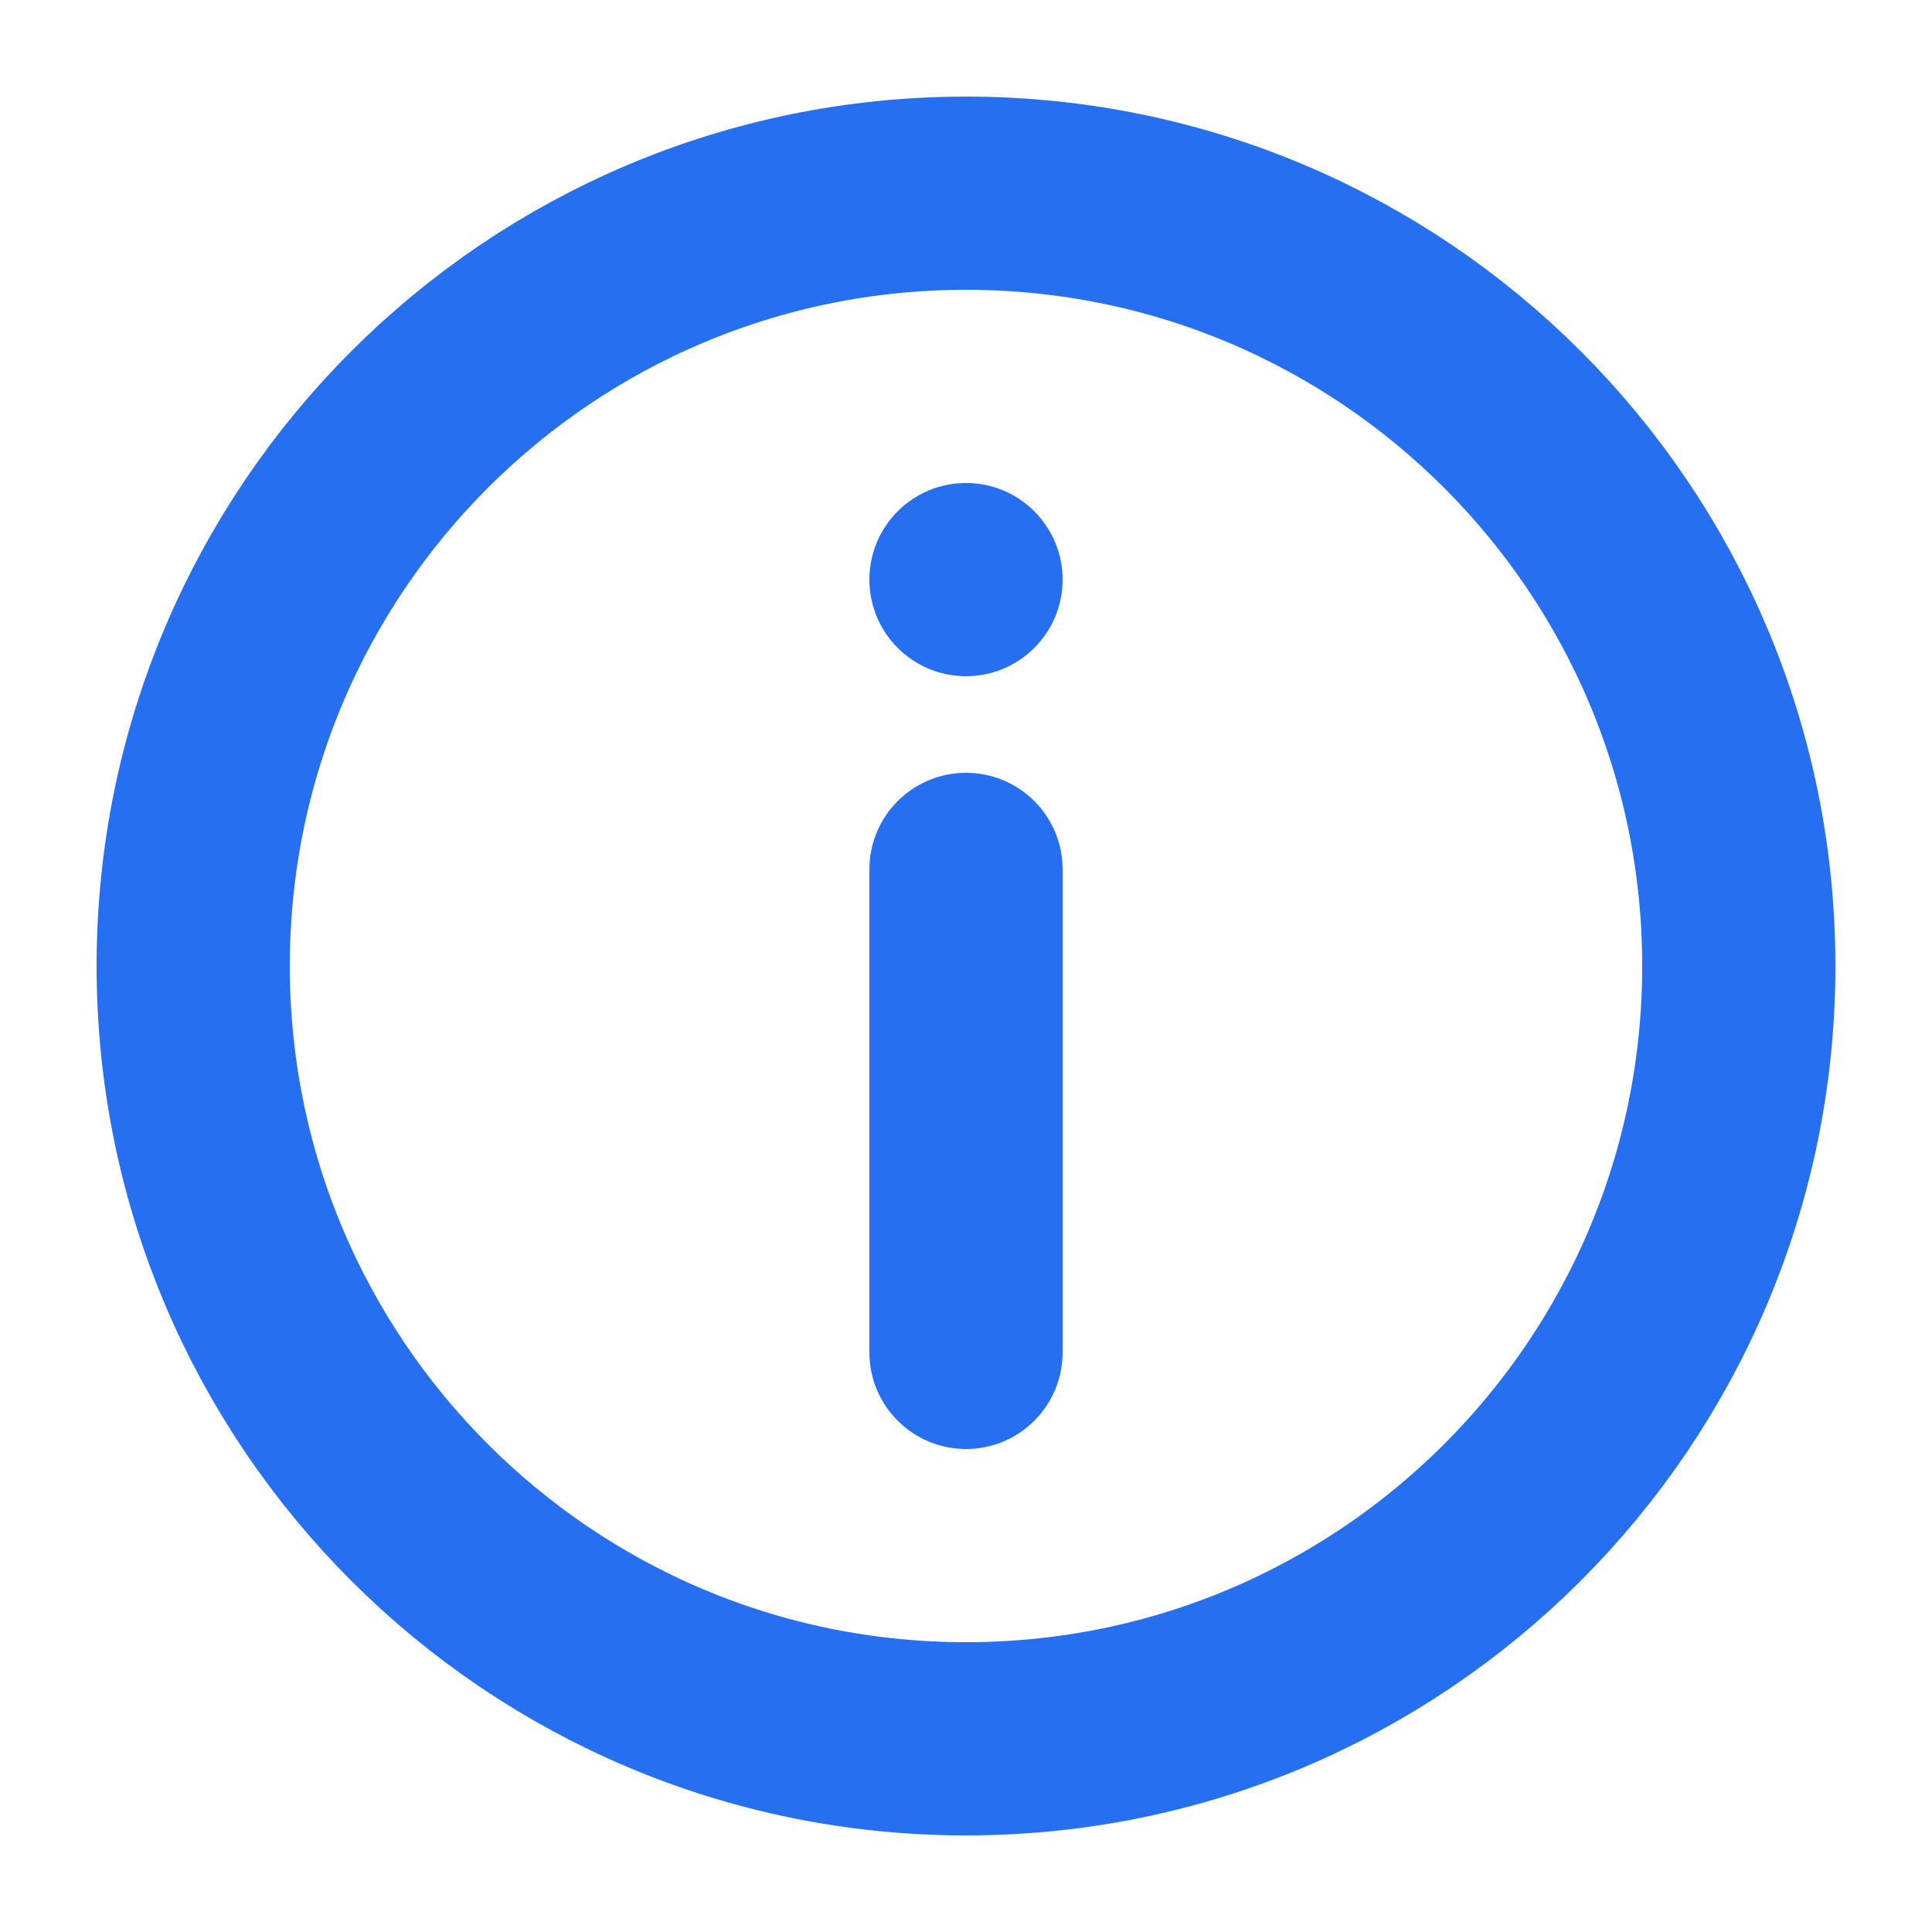
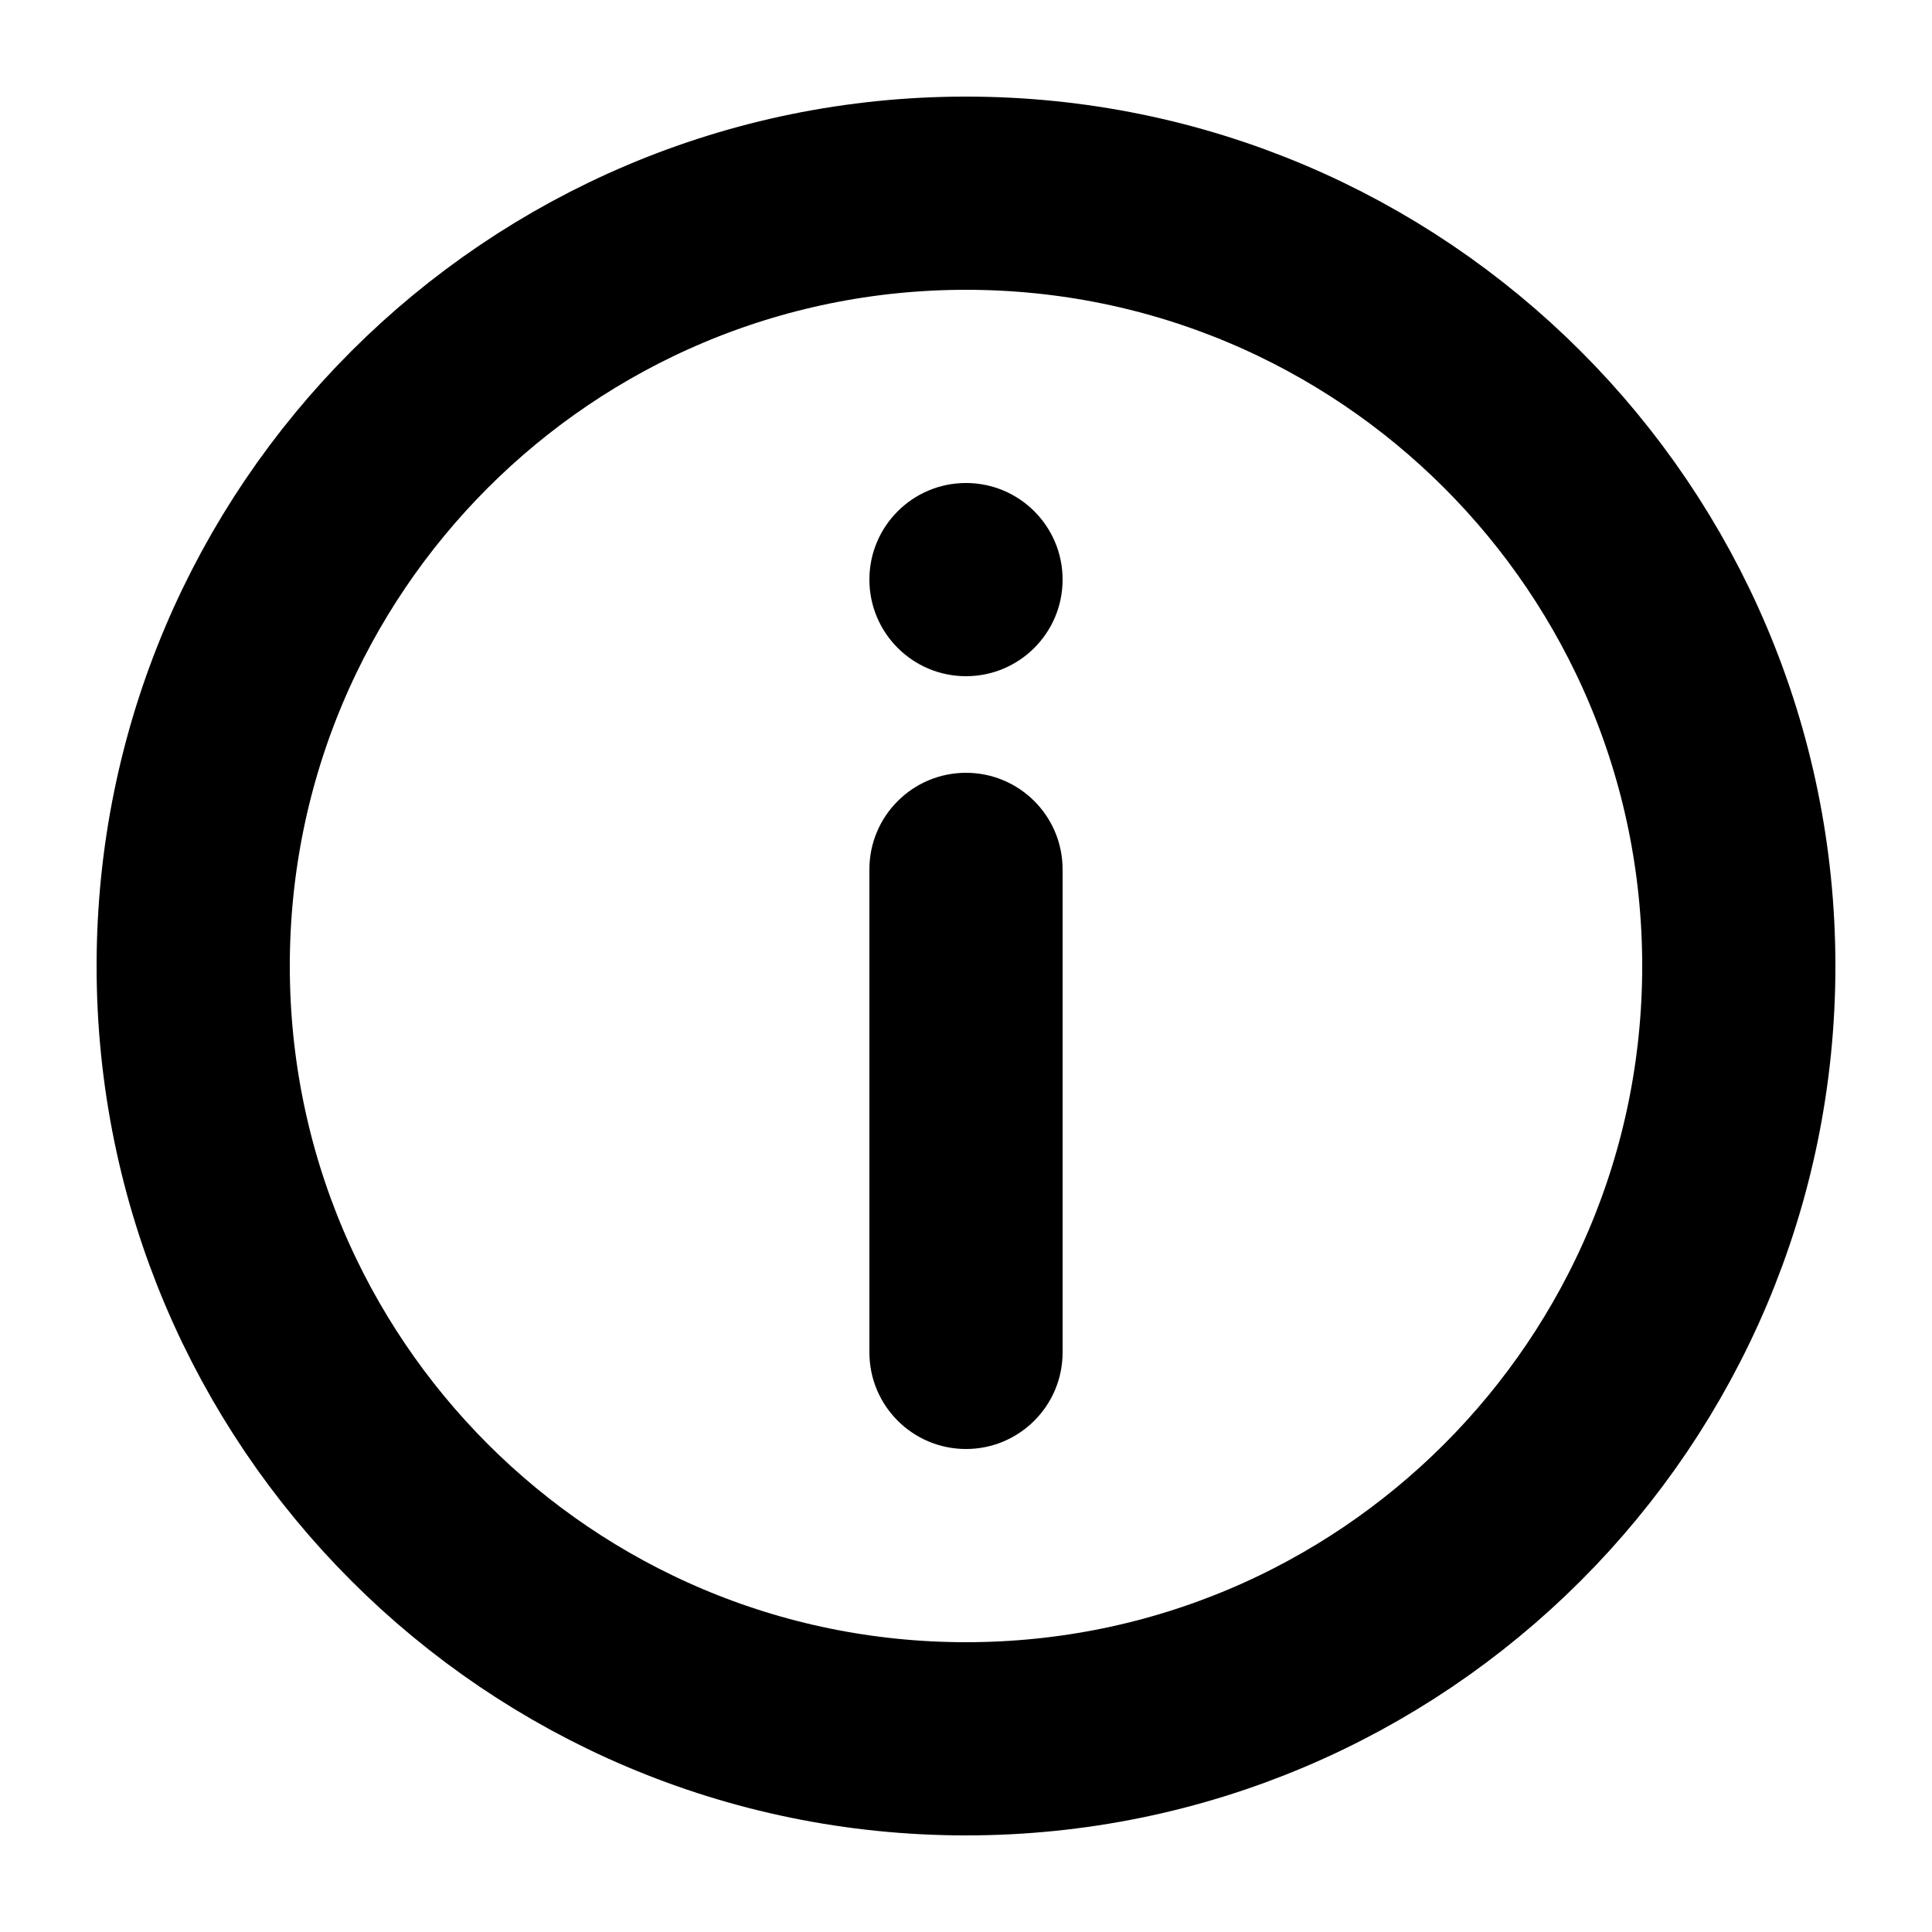
<svg xmlns="http://www.w3.org/2000/svg" height="20" viewBox="0 0 20 20" width="20">
  <g fill="none" fill-rule="evenodd">
-     <circle cx="10" cy="10" r="8" stroke="#266ff0" stroke-linecap="round" stroke-linejoin="round" stroke-width="2" />
-     <g fill="#266ff0" fill-rule="nonzero">
+     <circle cx="10" cy="10" r="8" stroke="#000000" stroke-linecap="round" stroke-linejoin="round" stroke-width="2" />
+     <g fill="#000000" fill-rule="nonzero">
      <rect height="7" rx="1" width="2" x="9" y="8" />
      <rect height="2" rx="1" width="2" x="9" y="5" />
    </g>
  </g>
</svg>
